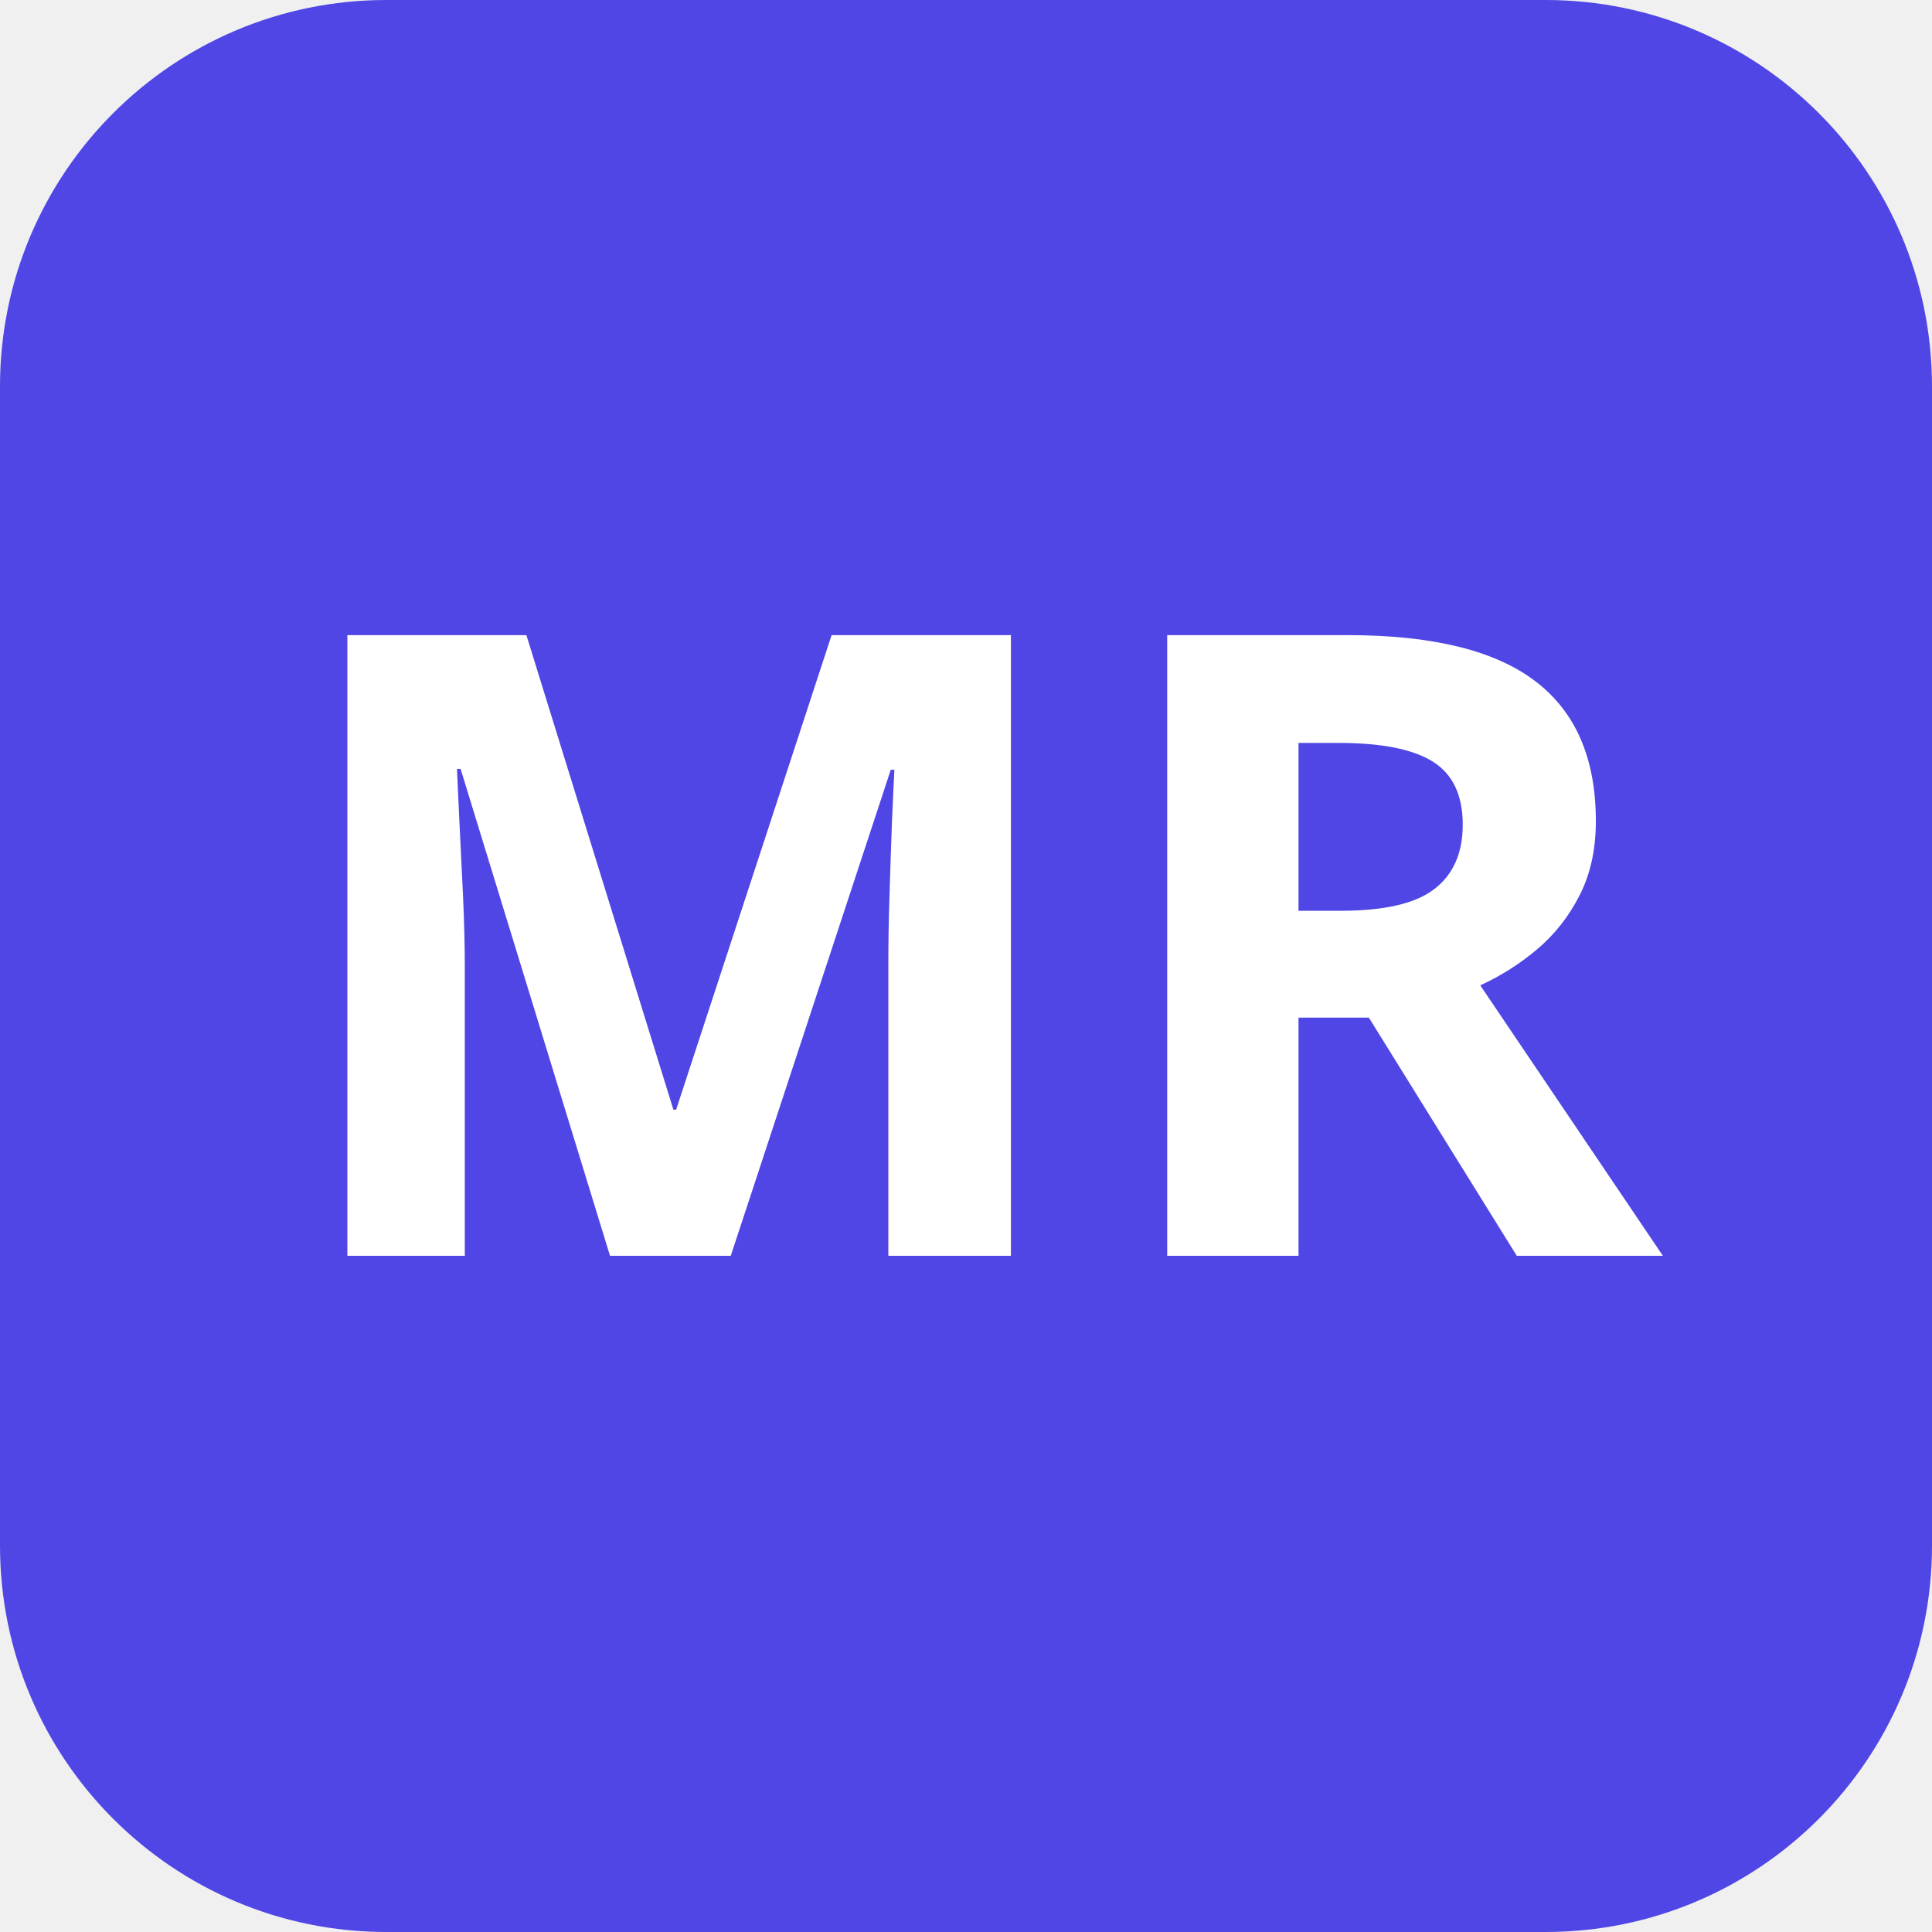
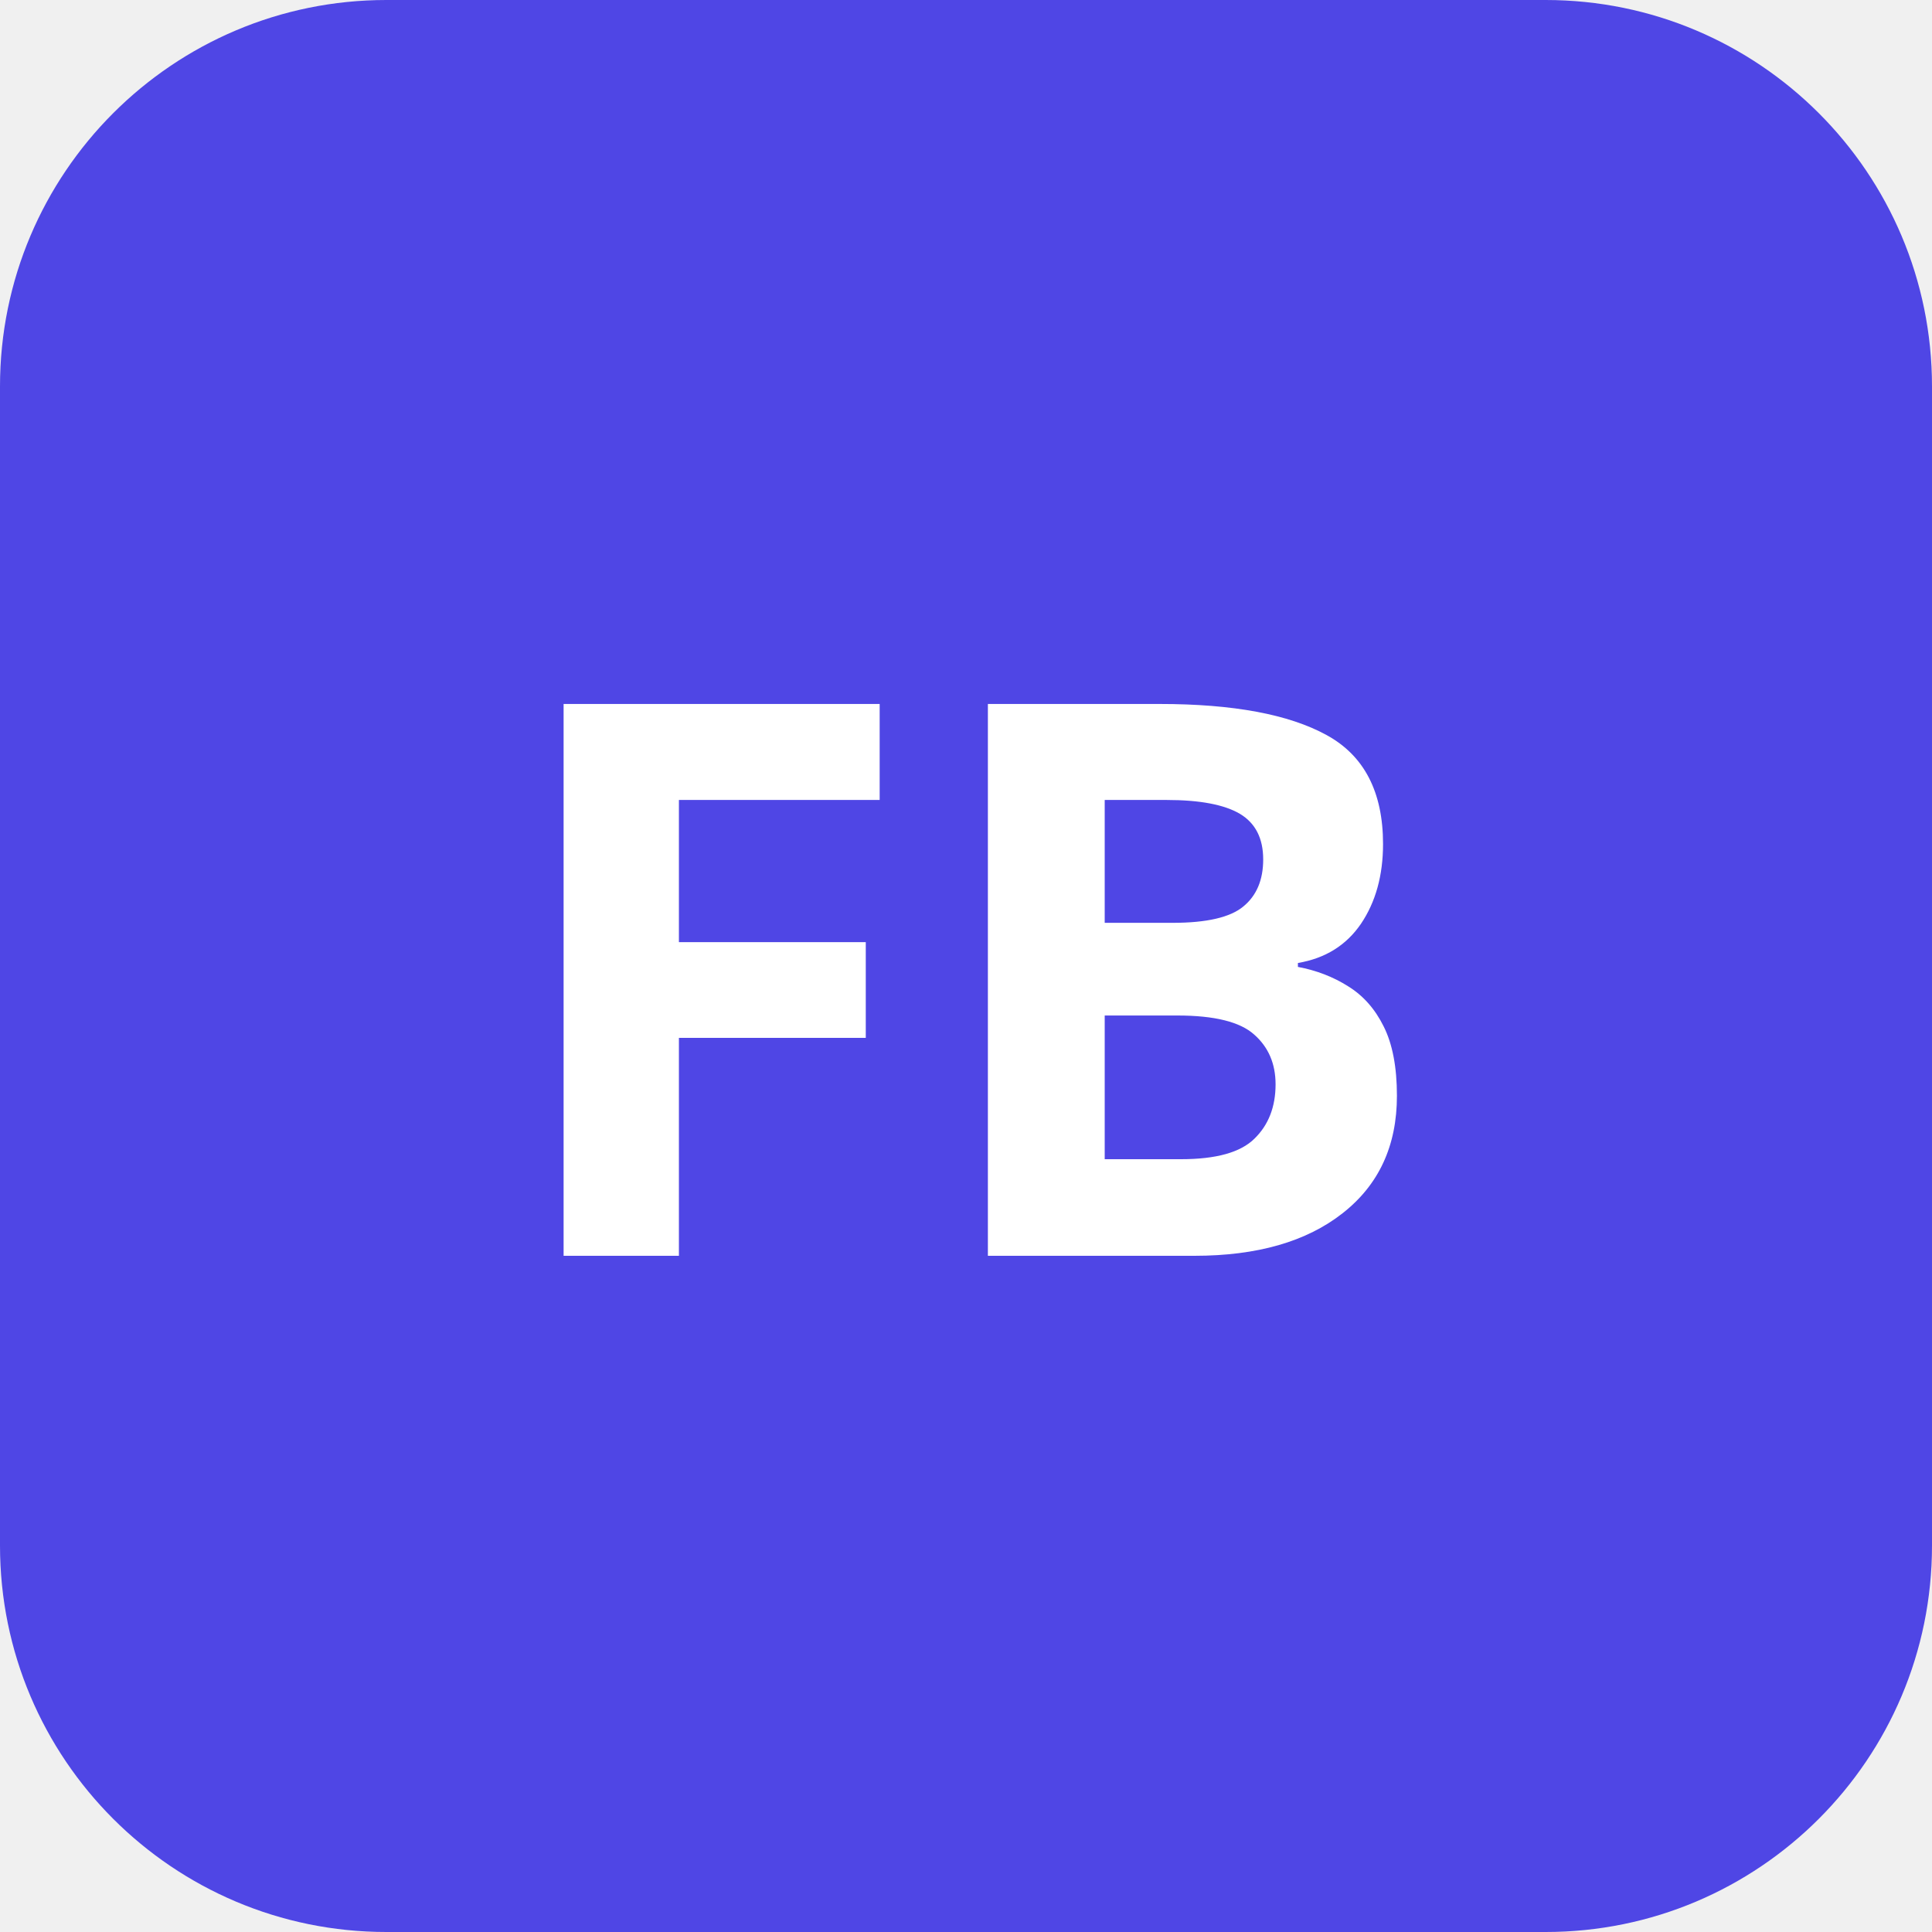
<svg xmlns="http://www.w3.org/2000/svg" viewBox="0 0 100 100">
  <rect width="100" height="100" rx="20" fill="#4f46e5" />
-   <text x="50" y="65" font-family="system-ui" font-size="45" font-weight="700" fill="white" text-anchor="middle">MR</text>
+   <text x="50" y="65" font-family="system-ui" font-size="40" font-weight="700" fill="white" text-anchor="middle">FB</text>
</svg>
